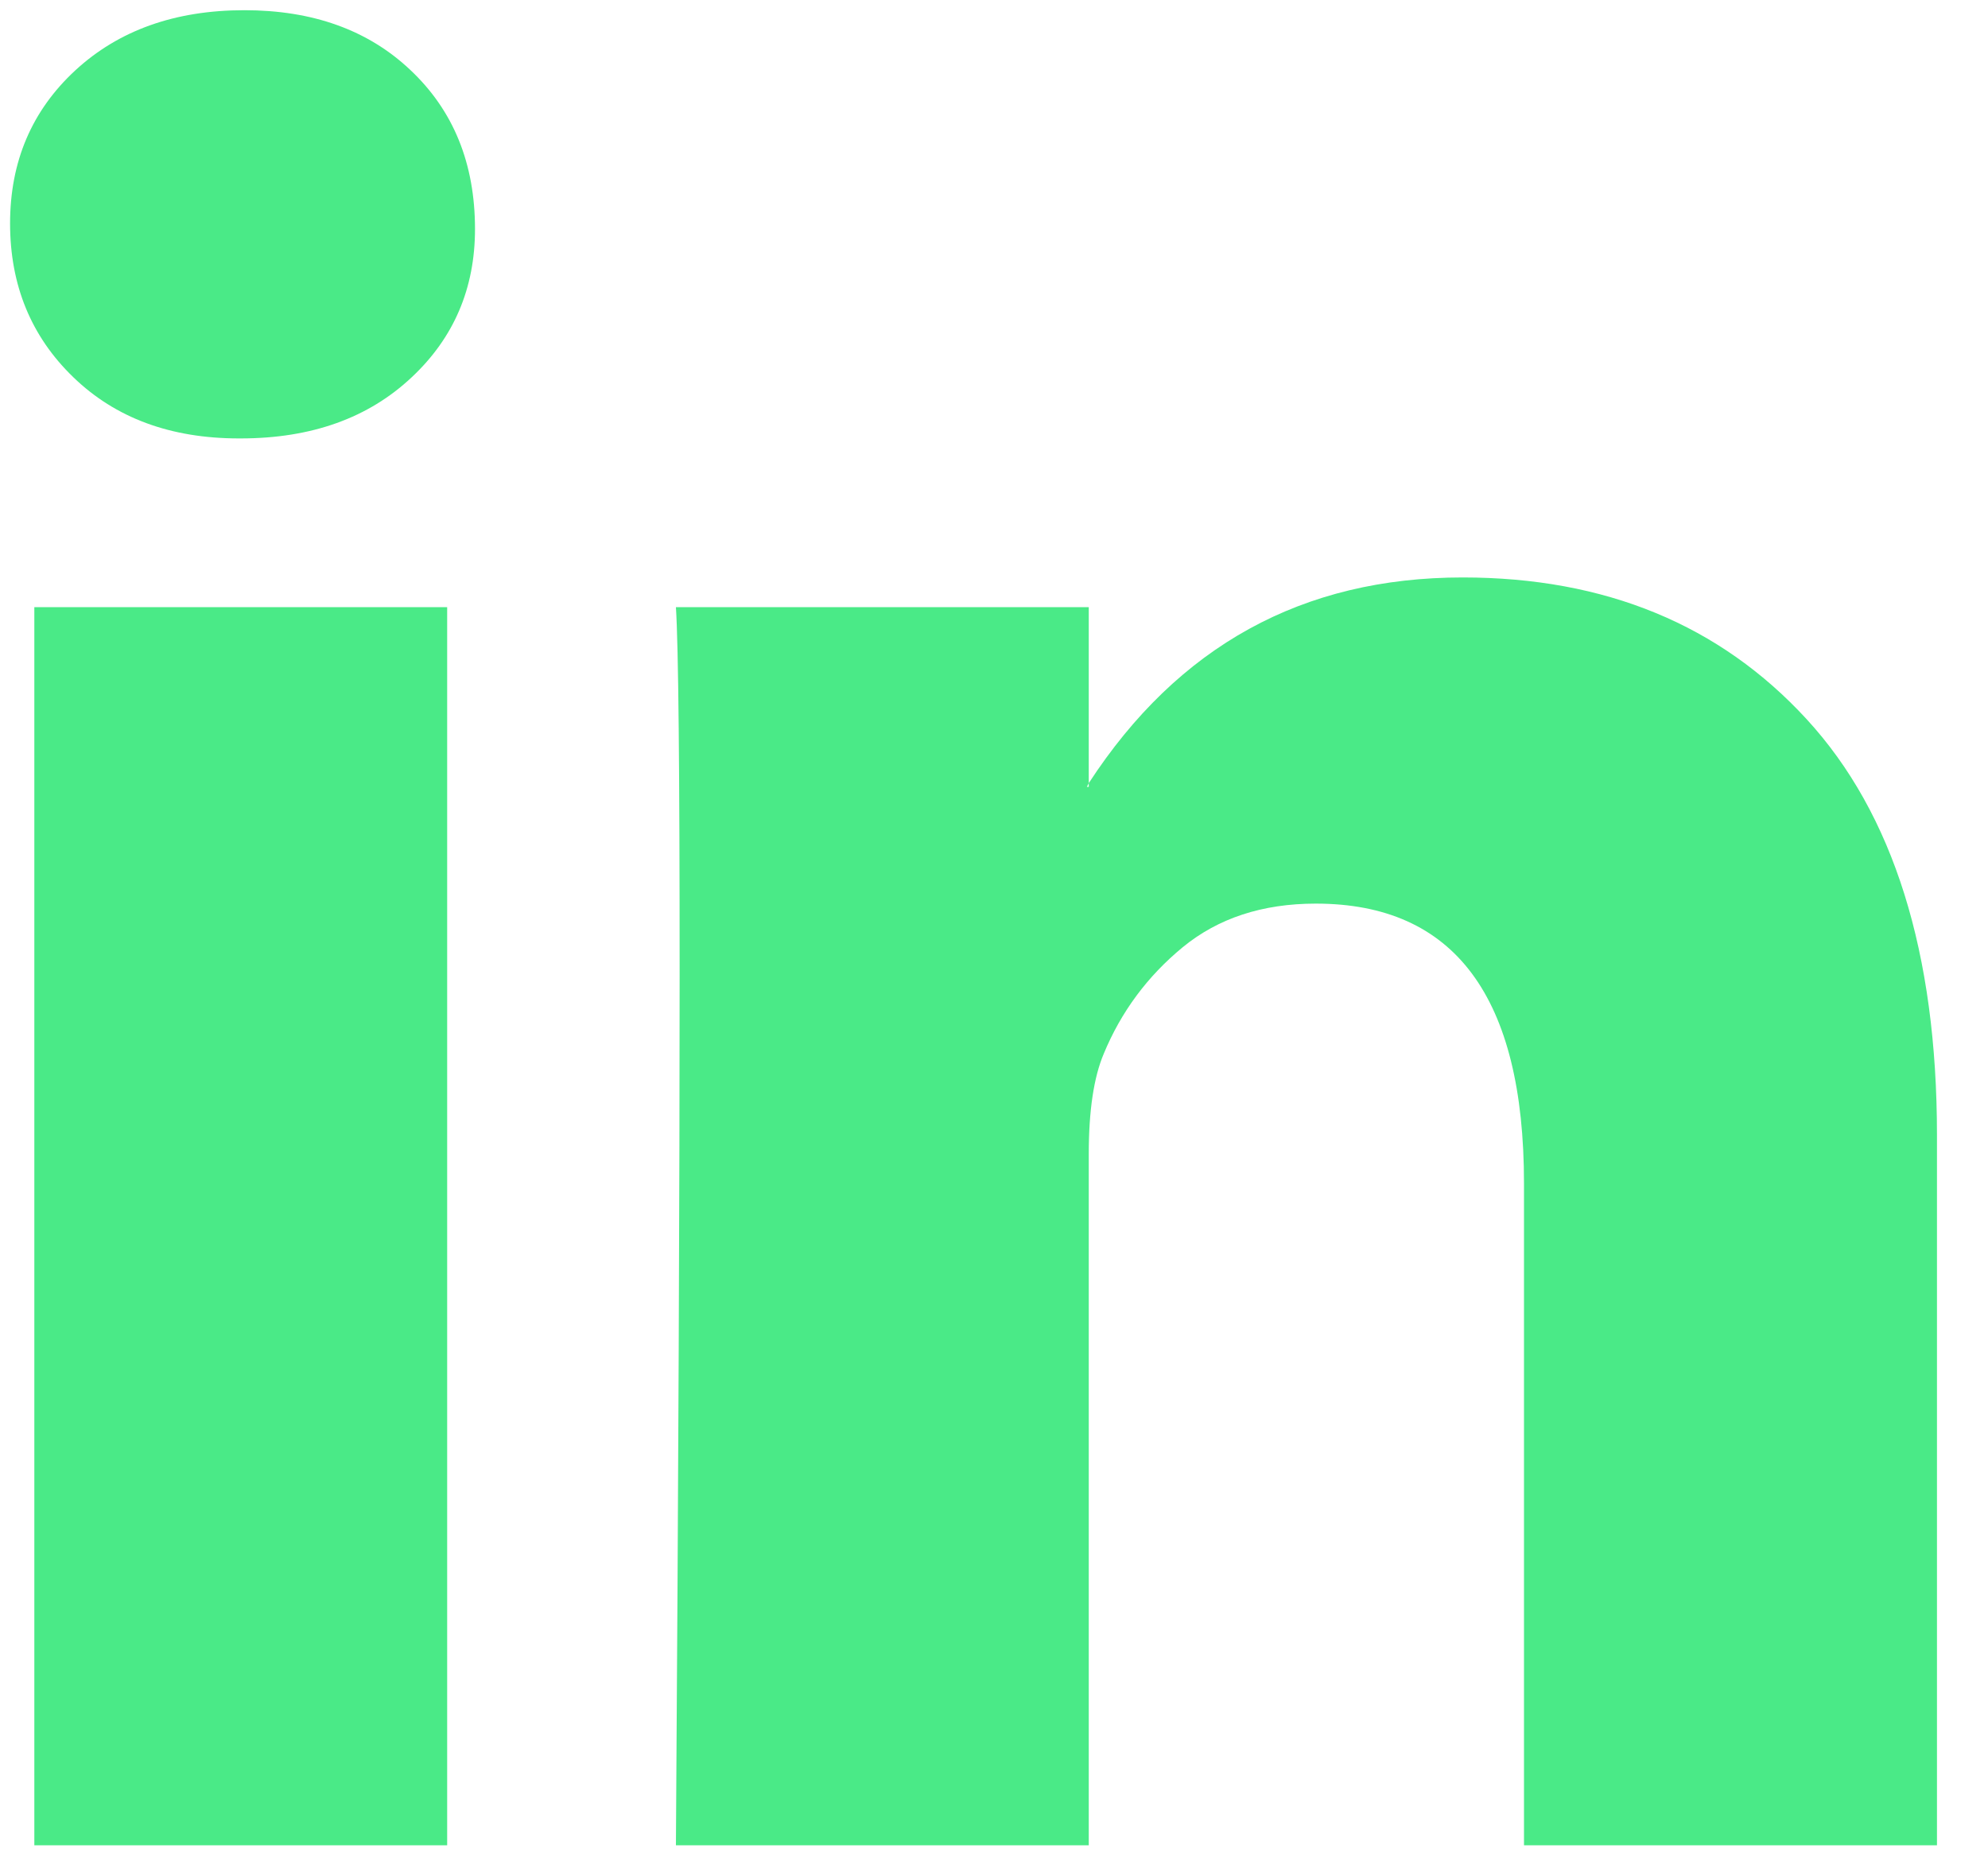
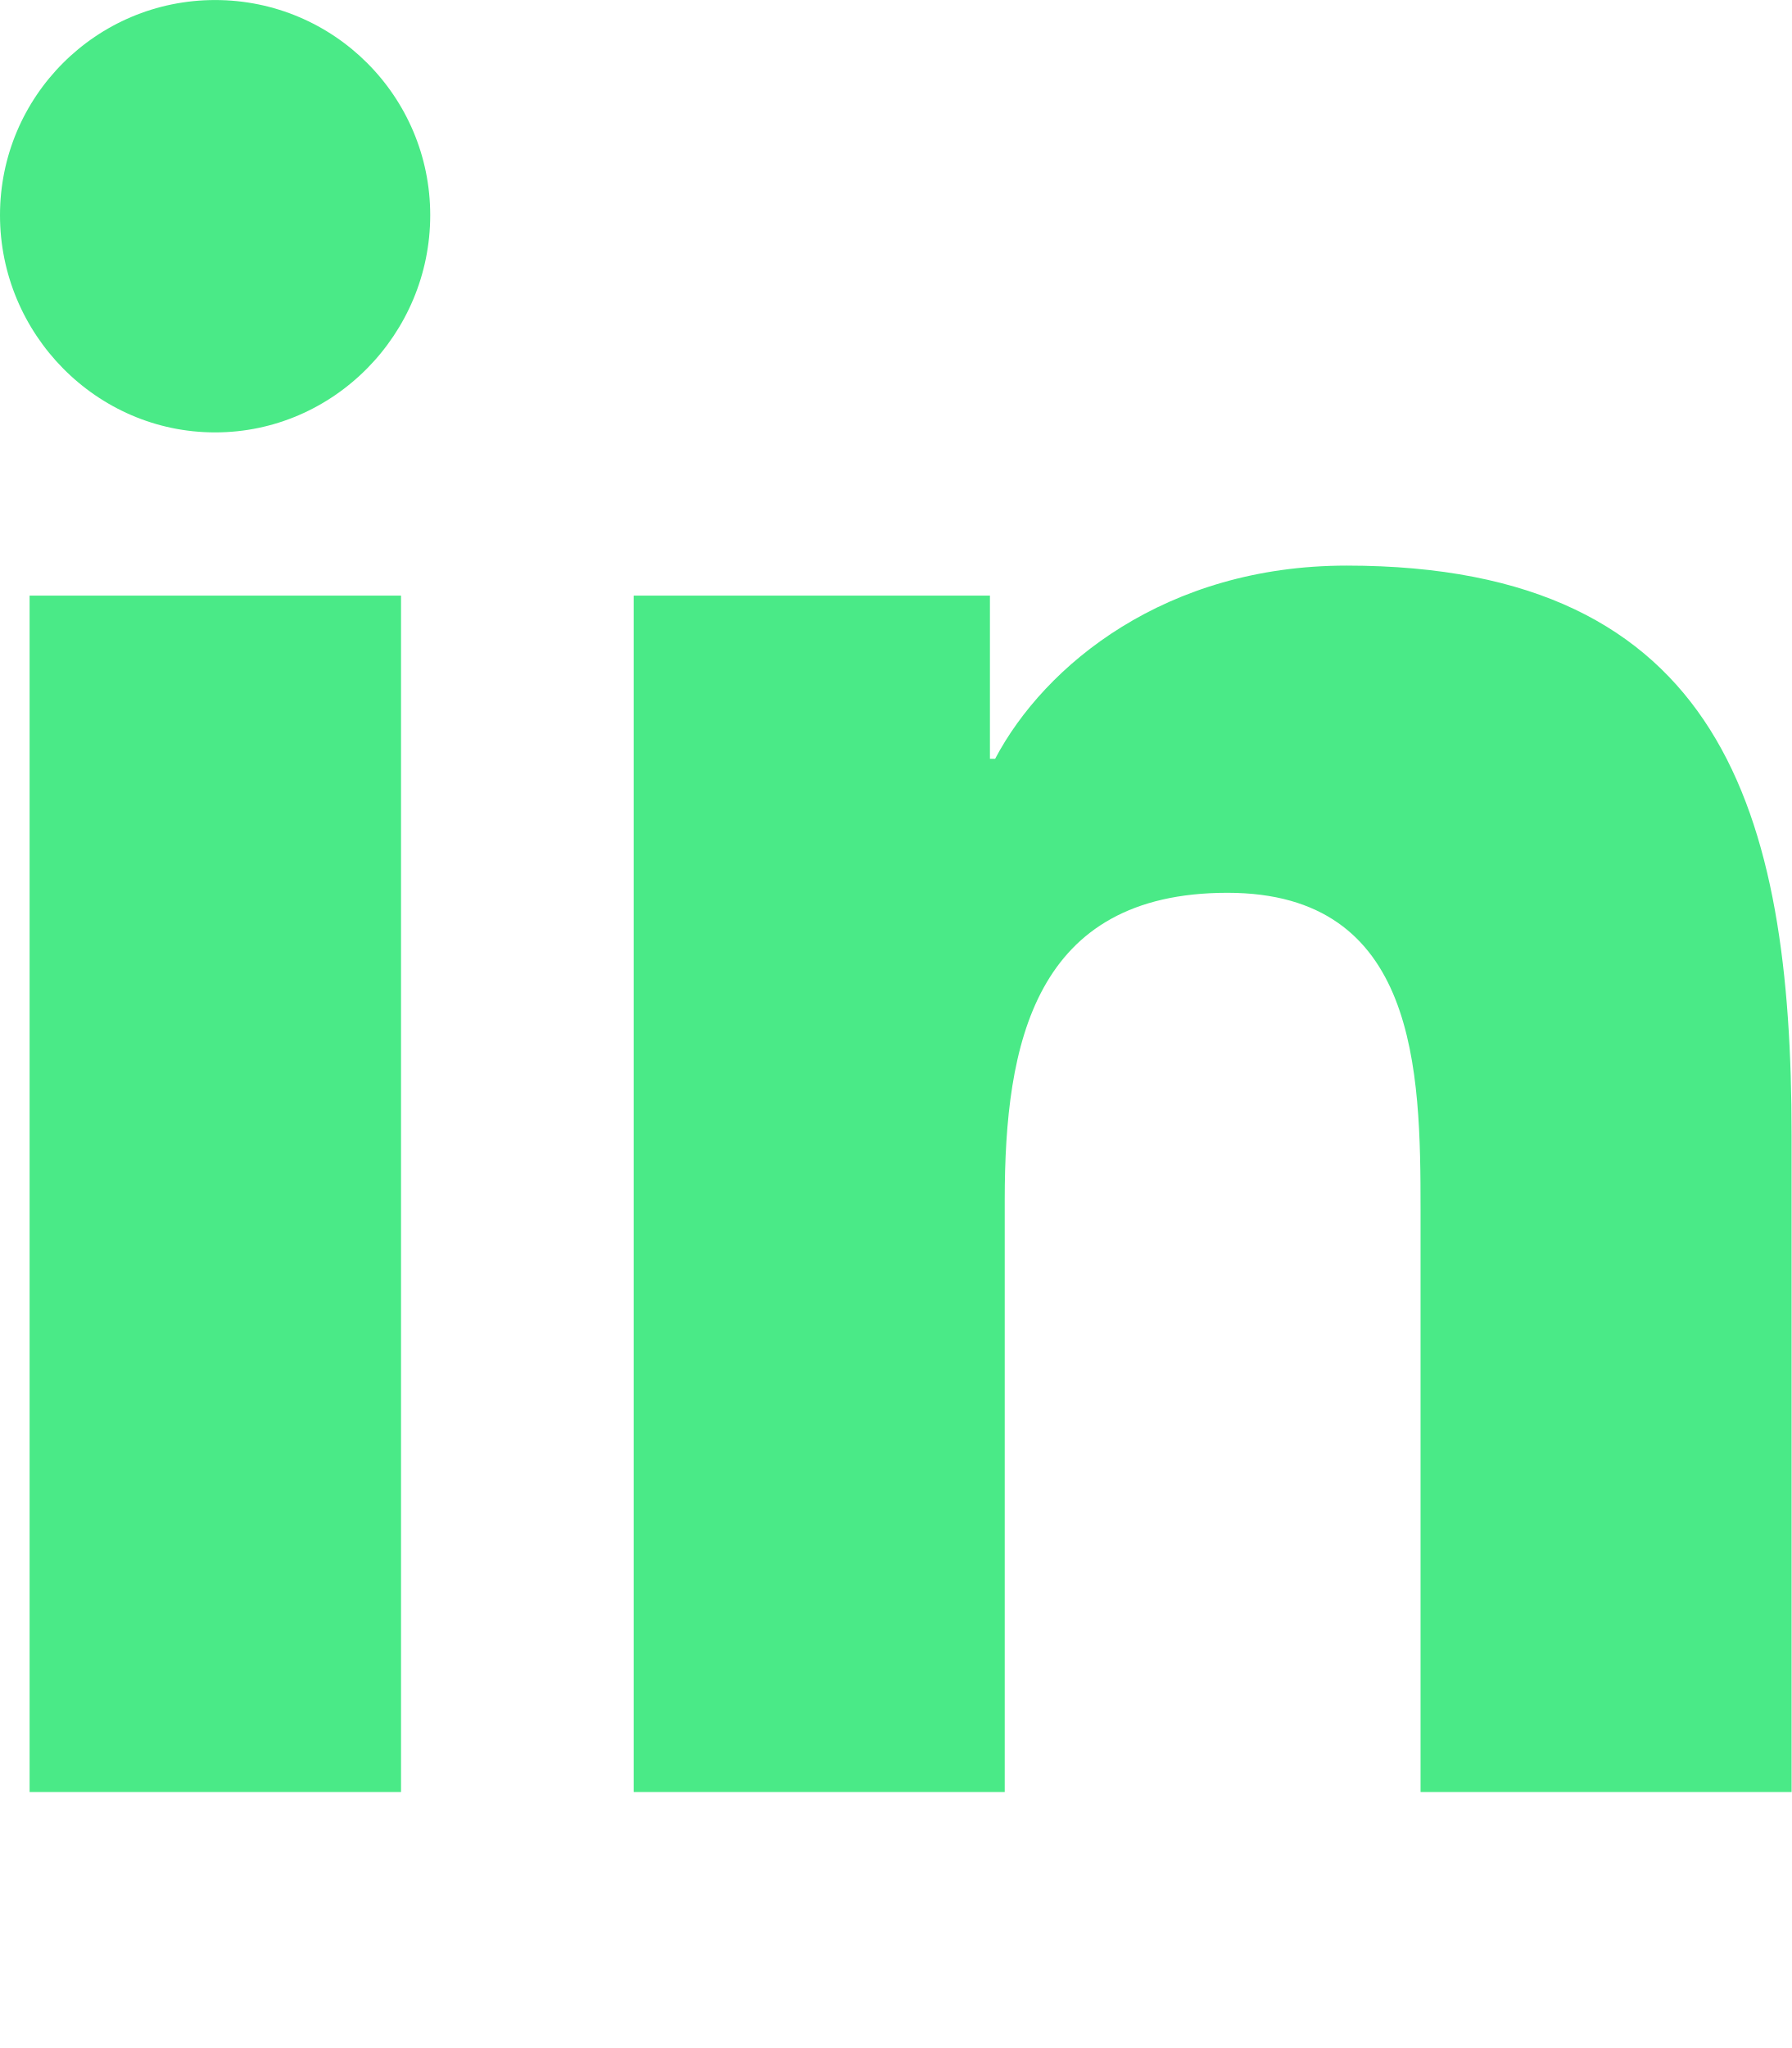
- <svg xmlns="http://www.w3.org/2000/svg" width="15" height="14" viewBox="0 0 15 14" fill="none">
-   <path d="M0.076 1.686C0.076 1.219 0.24 0.835 0.567 0.532C0.895 0.229 1.32 0.077 1.844 0.077C2.359 0.077 2.775 0.226 3.093 0.525C3.421 0.832 3.584 1.233 3.584 1.728C3.584 2.175 3.425 2.548 3.107 2.846C2.78 3.154 2.35 3.308 1.816 3.308H1.802C1.288 3.308 0.871 3.154 0.553 2.846C0.235 2.539 0.076 2.152 0.076 1.686ZM0.259 13.923V4.581H3.374V13.923H0.259ZM5.1 13.923H8.215V8.707C8.215 8.38 8.253 8.128 8.328 7.951C8.459 7.634 8.658 7.366 8.924 7.147C9.191 6.928 9.525 6.818 9.928 6.818C10.975 6.818 11.499 7.522 11.499 8.93V13.923H14.615V8.567C14.615 7.187 14.287 6.14 13.632 5.427C12.977 4.714 12.112 4.357 11.036 4.357C9.829 4.357 8.889 4.874 8.215 5.909V5.937H8.201L8.215 5.909V4.581H5.1C5.119 4.879 5.128 5.807 5.128 7.364C5.128 8.921 5.119 11.107 5.1 13.923Z" fill="#4AEA87" />
+ <svg xmlns="http://www.w3.org/2000/svg" data-v-6740fdb7="" aria-hidden="true" focusable="false" data-prefix="fab" data-icon="linkedin-in" role="img" viewBox="0 0 448 512" class="svg-inline--fa fa-linkedin-in fa-w-14 fa-2x">
+   <path data-v-6740fdb7="" fill="#4aea87" d="M100.28 448H7.4V148.9h92.88zM53.79 108.1C24.09 108.1 0 83.5 0 53.8a53.79 53.79 0 0 1 107.58 0c0 29.7-24.1 54.3-53.79 54.3zM447.9 448h-92.68V302.4c0-34.7-.7-79.2-48.29-79.2-48.29 0-55.69 37.7-55.69 76.7V448h-92.78V148.9h89.08v40.8h1.3c12.4-23.5 42.69-48.3 87.88-48.3 94 0 111.28 61.9 111.28 142.3V448z" class="" />
</svg>
